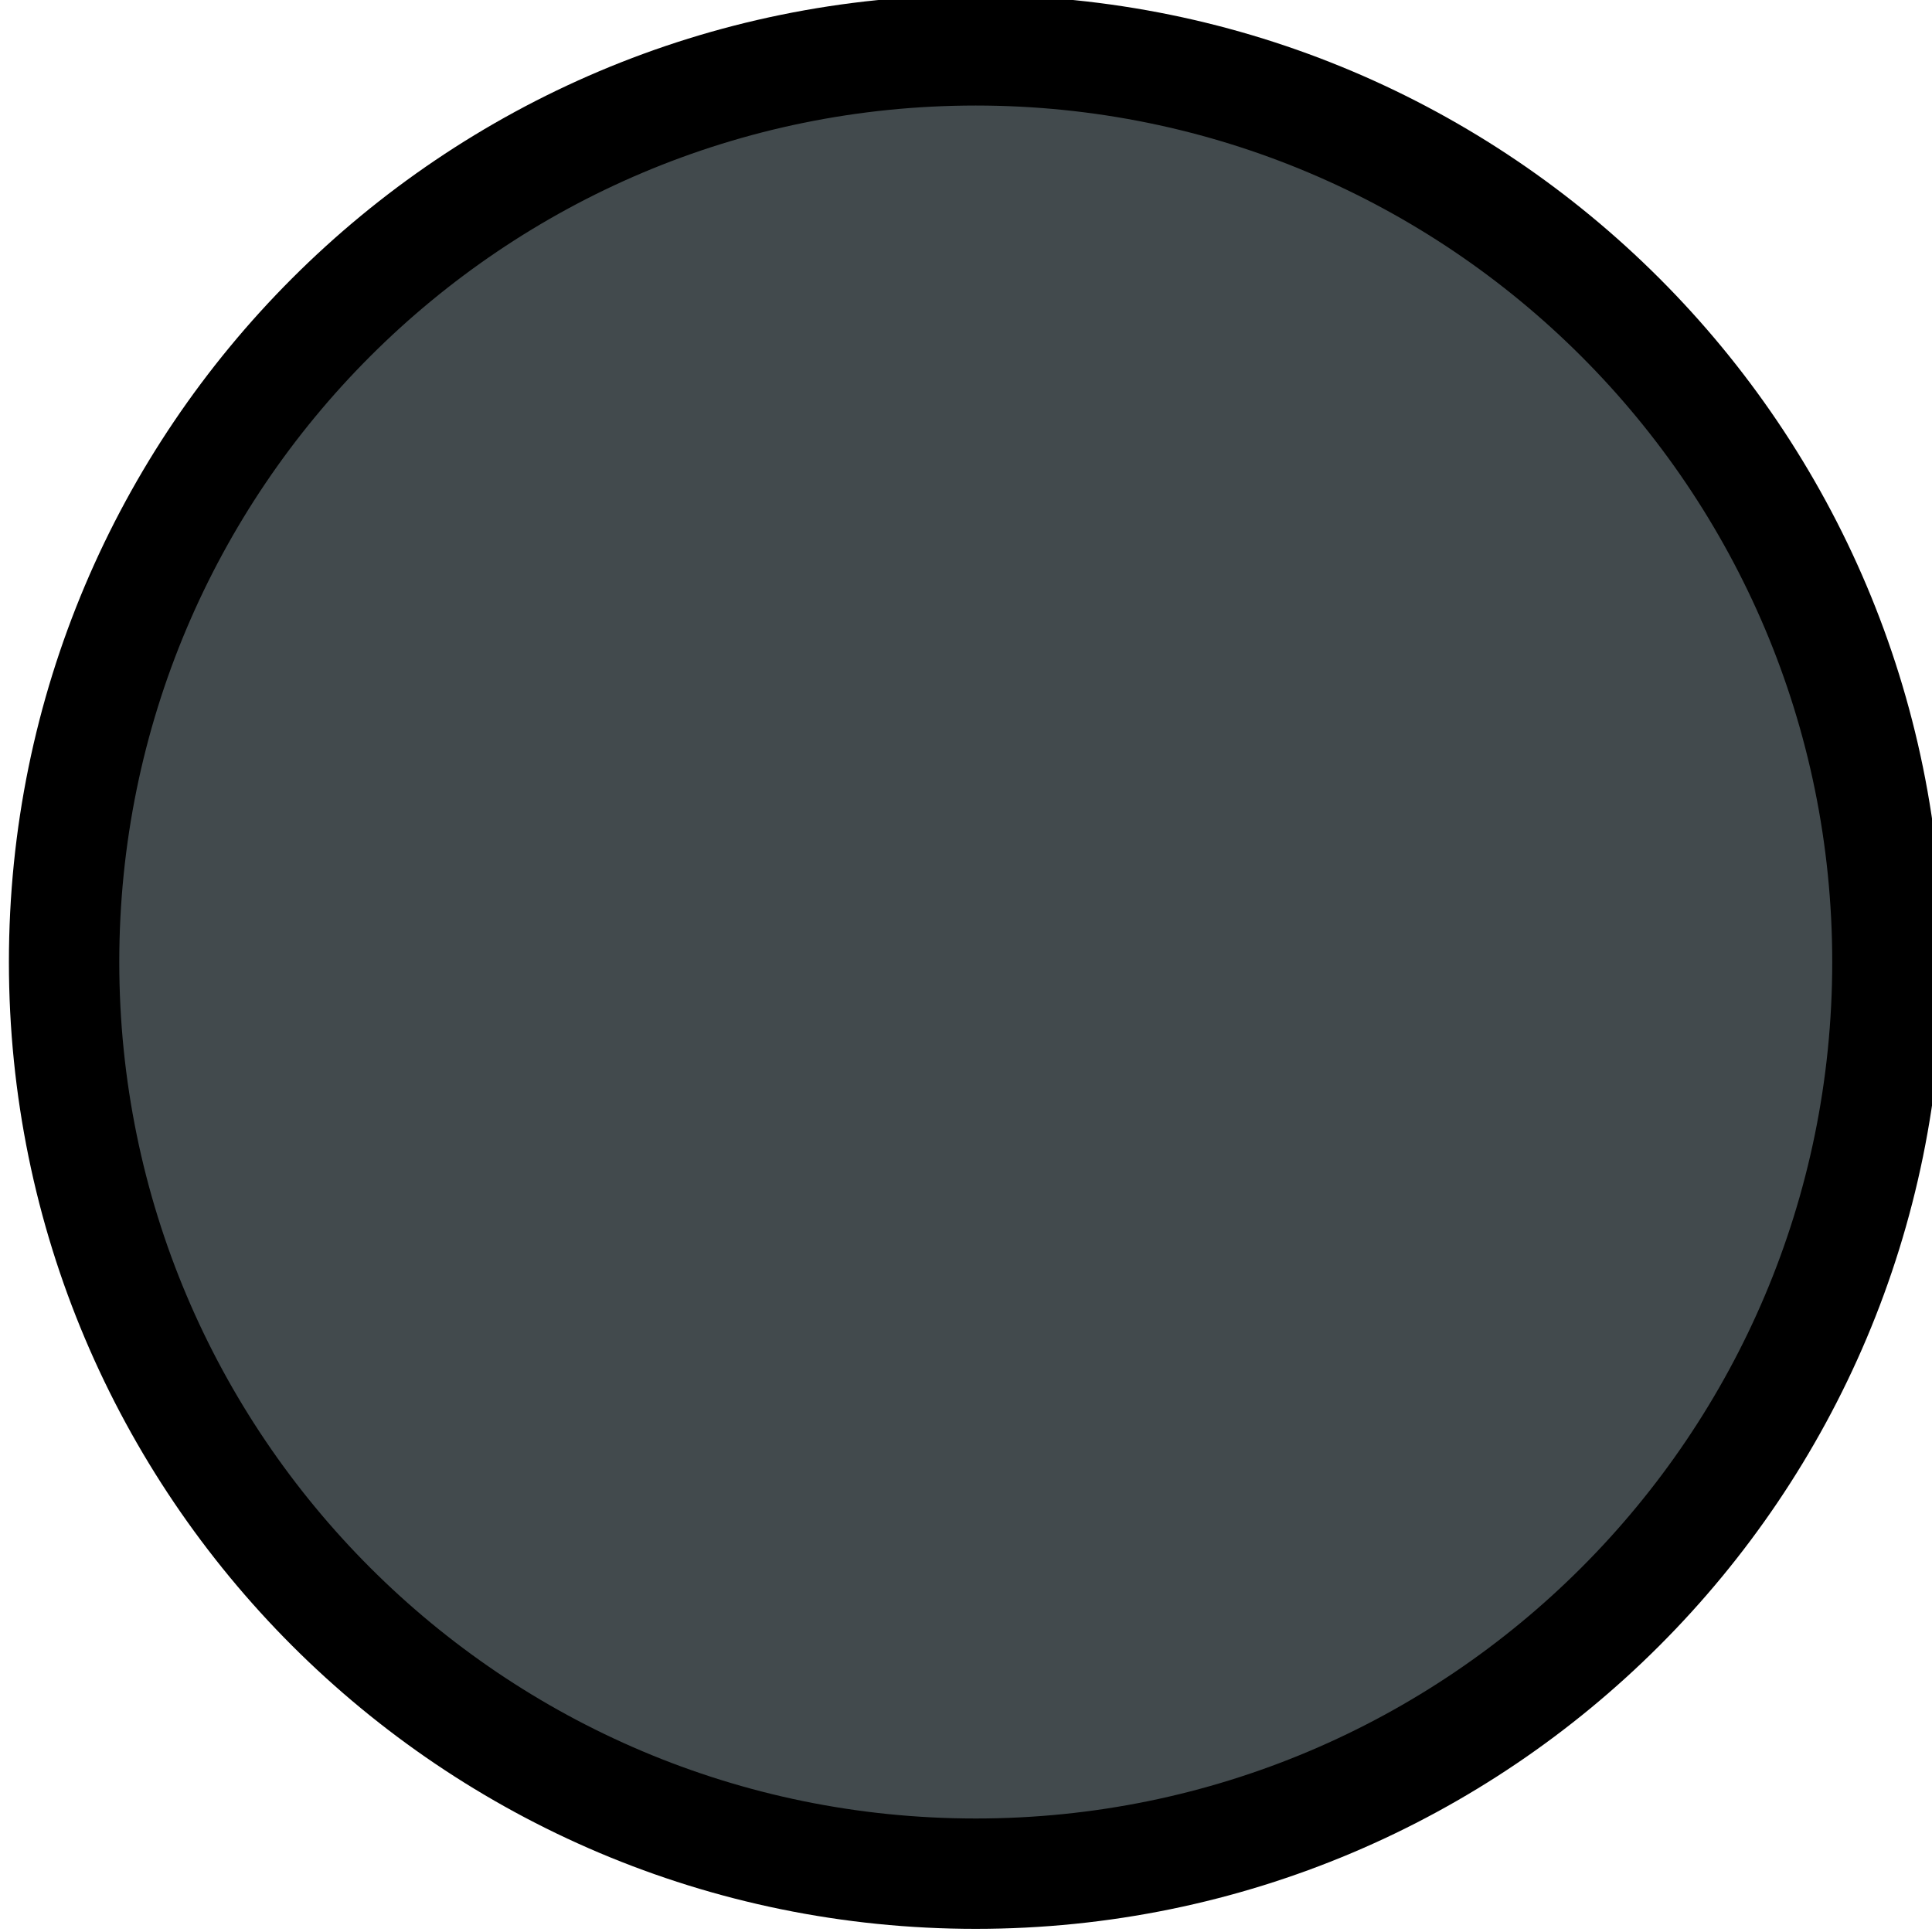
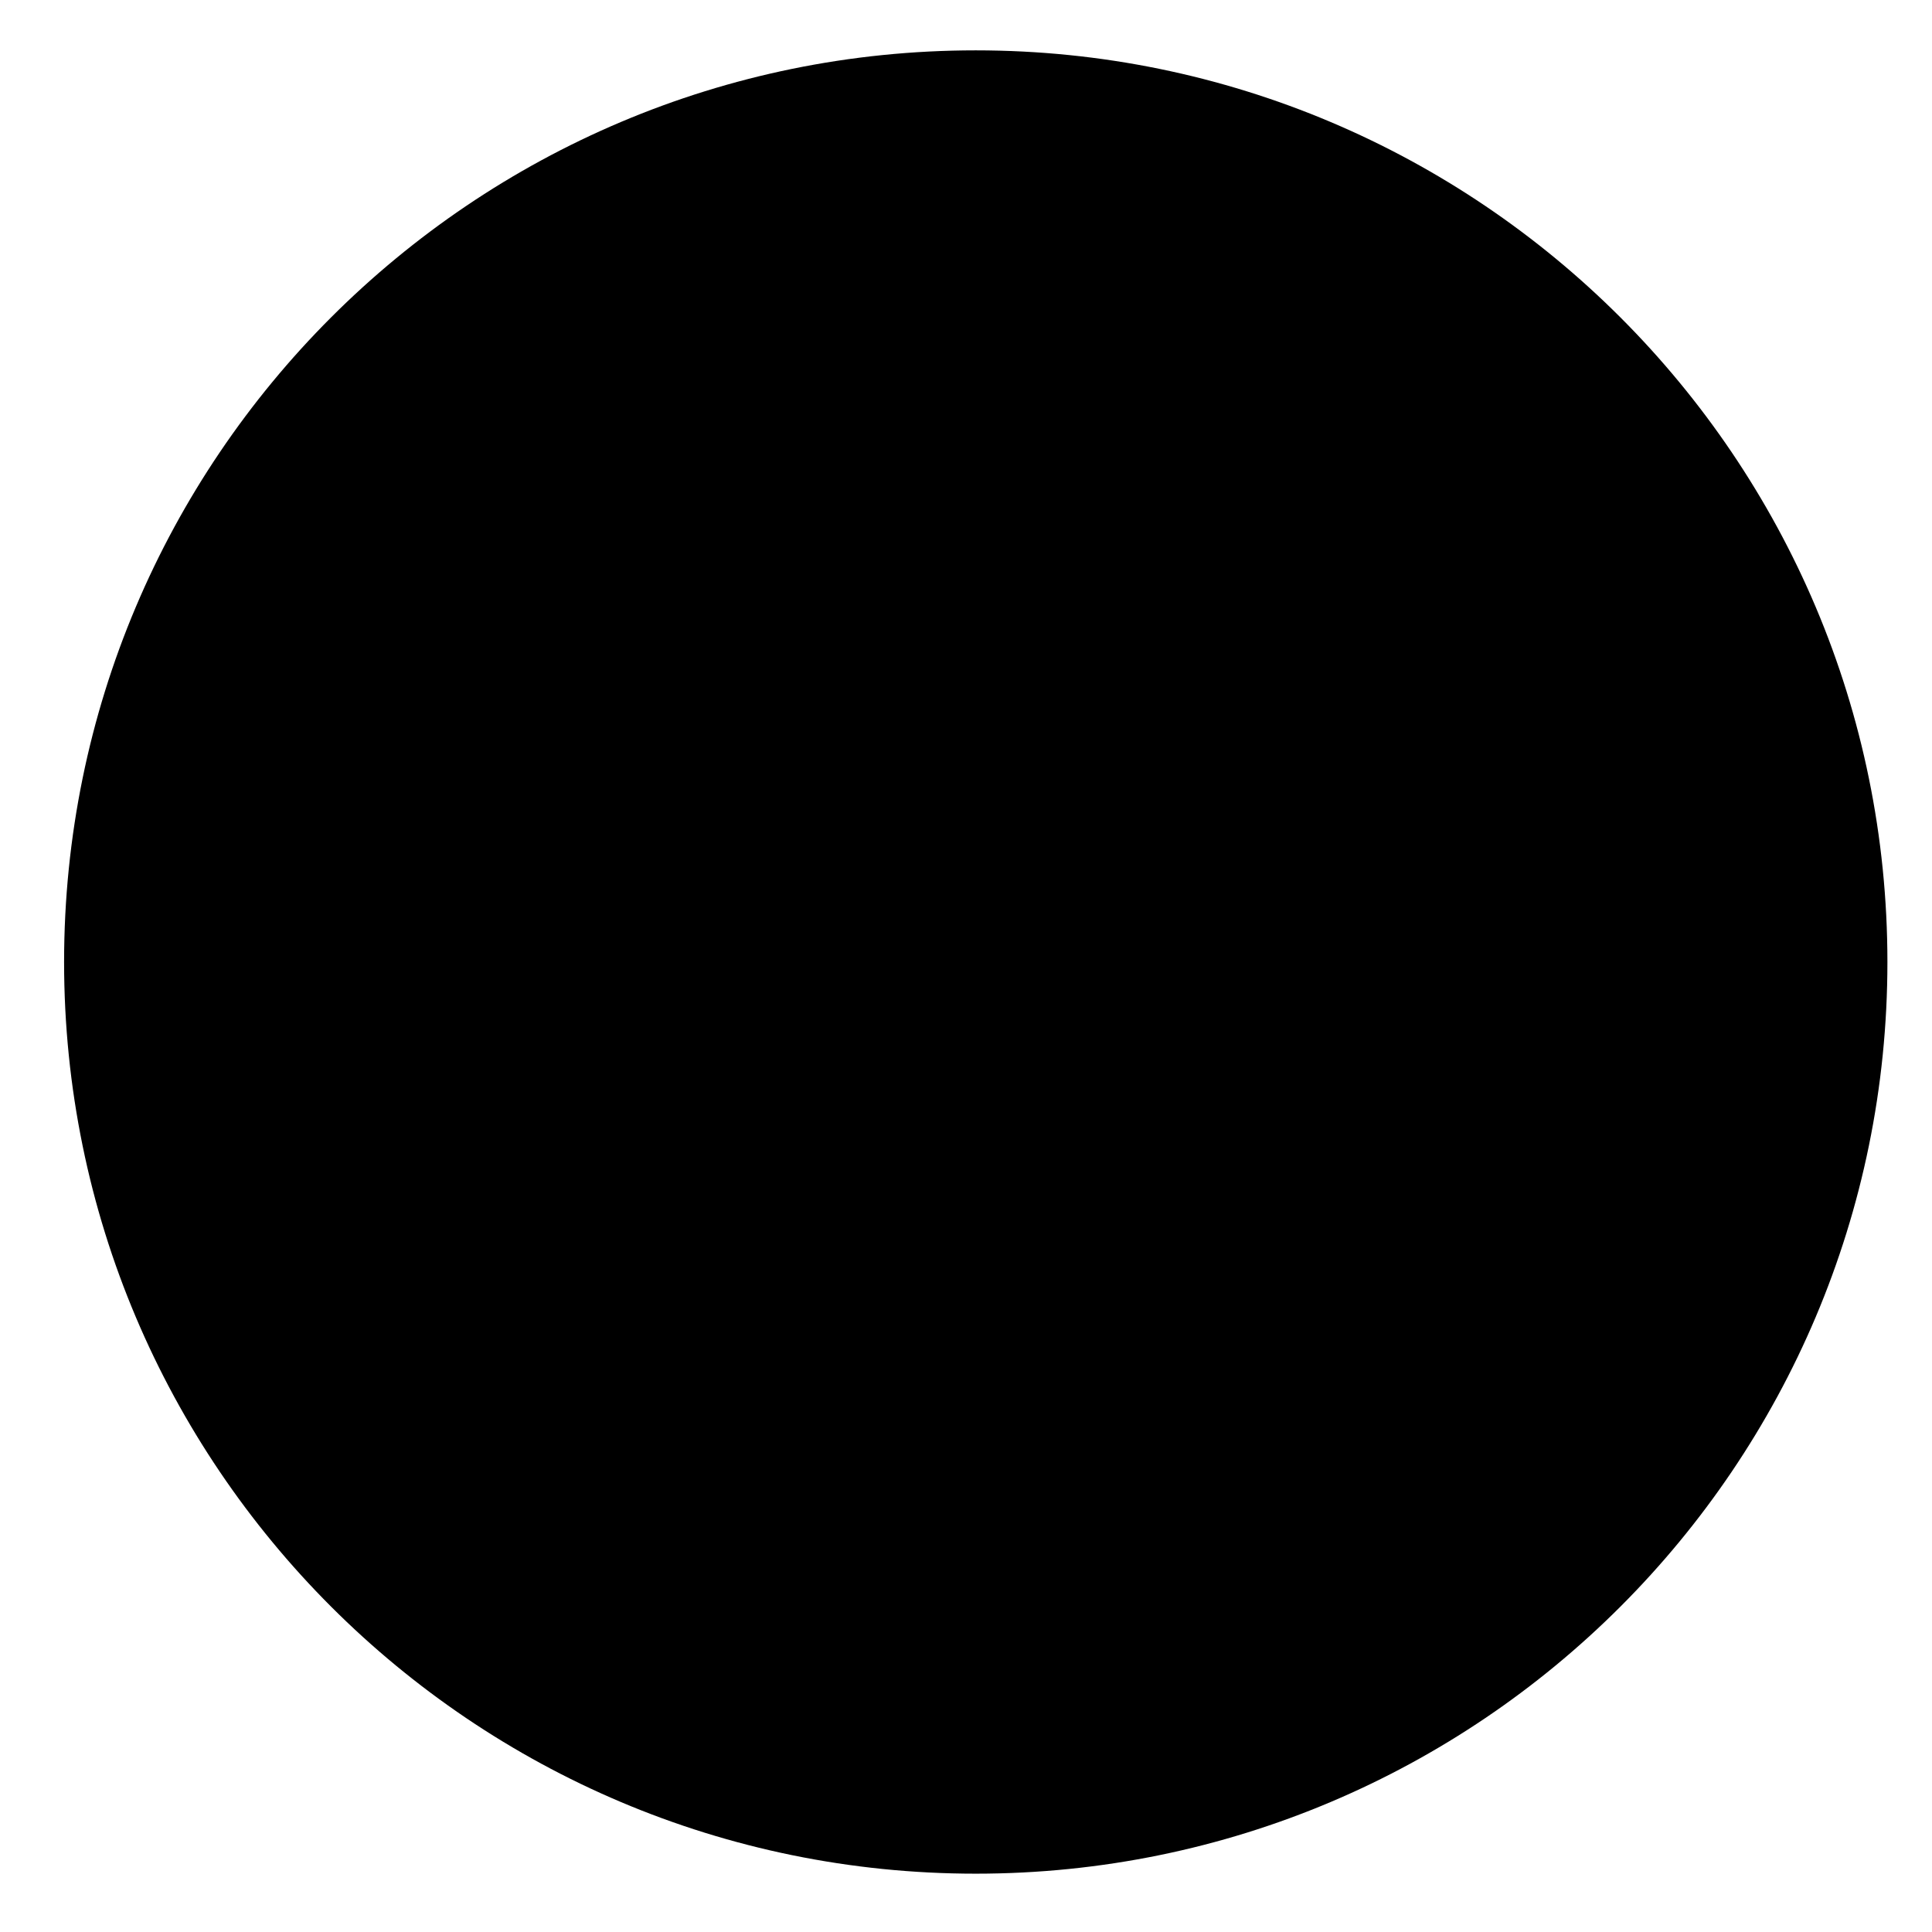
<svg xmlns="http://www.w3.org/2000/svg" width="17.067" height="17.067" id="svg4152" version="1.1" viewBox="0 0 64 64">
  <defs id="defs4154" />
  <g id="layer1">
-     <circle style="fill:#424a4d;fill-opacity:1;stroke:#000000;stroke-width:3.656;stroke-miterlimit:4;stroke-dasharray:none;stroke-dashoffset:0;stroke-opacity:1" id="path4485" cx="32.323" cy="31.868" r="30.2" />
+     <circle style="fill:_BG_;fill-opacity:1;stroke:_BORDDARK_;stroke-width:3.656;stroke-miterlimit:4;stroke-dasharray:none;stroke-dashoffset:0;stroke-opacity:1" id="path4485" cx="32.323" cy="31.868" r="30.2" />
  </g>
</svg>
